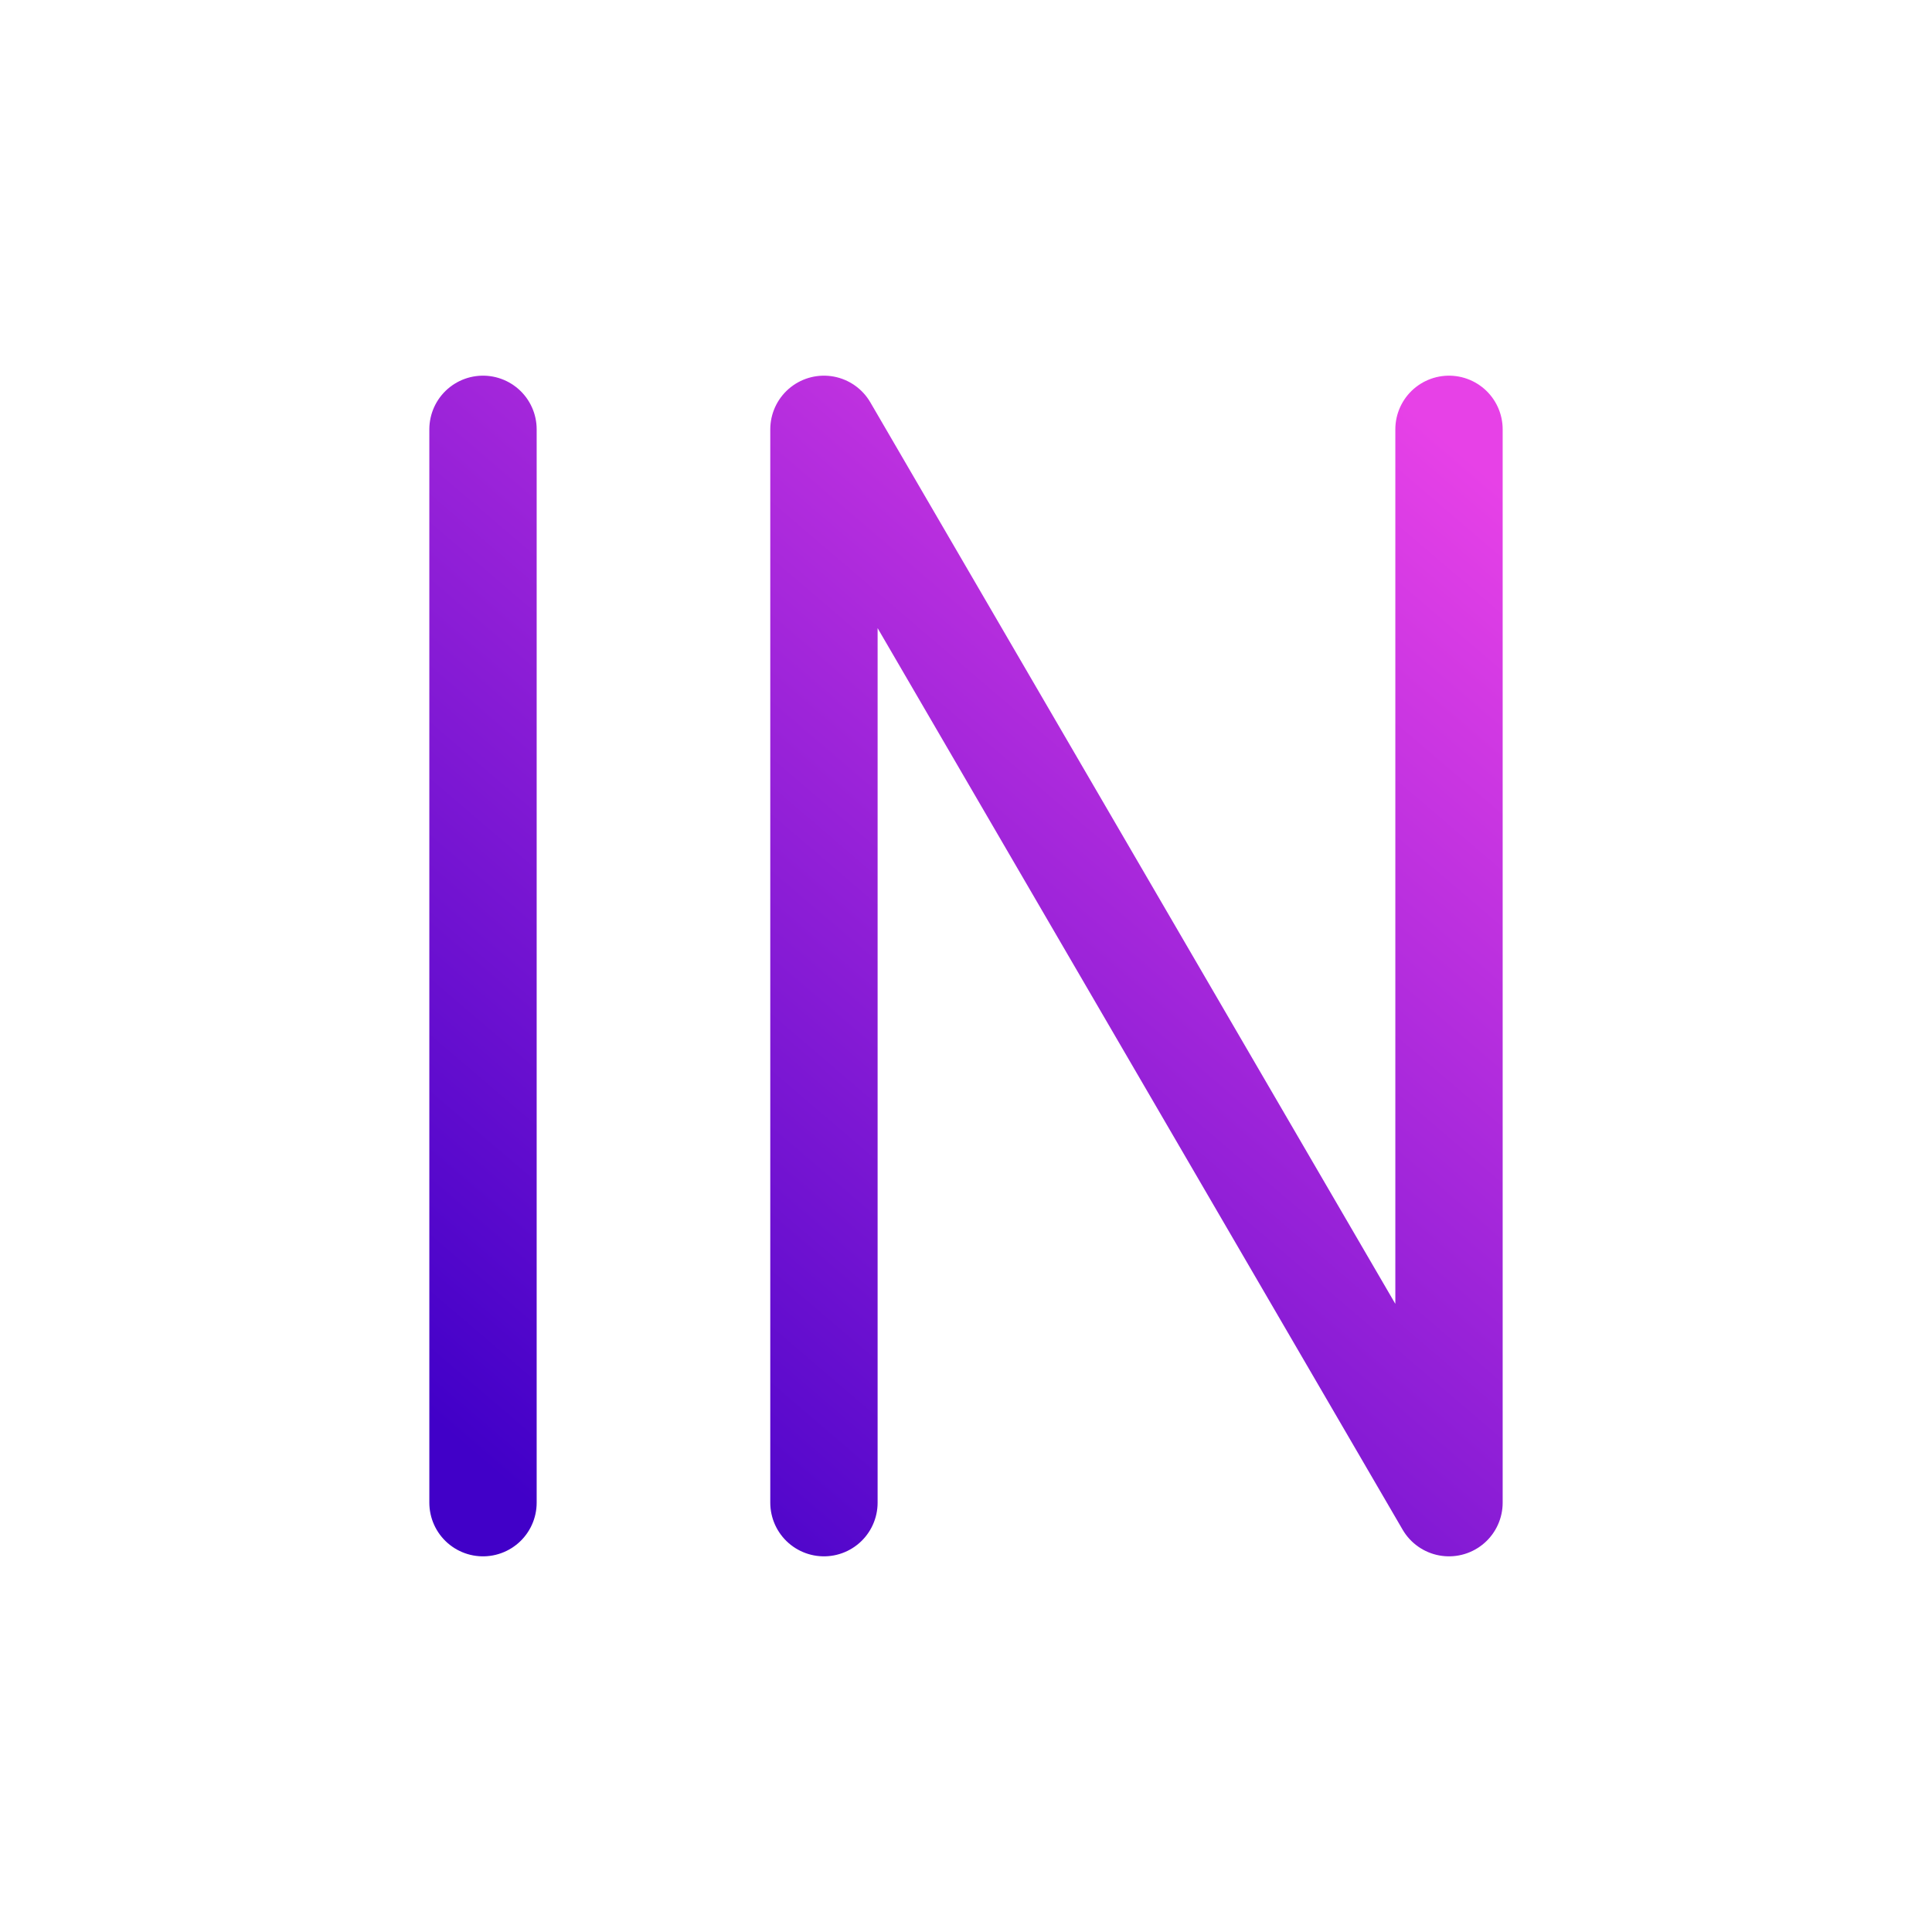
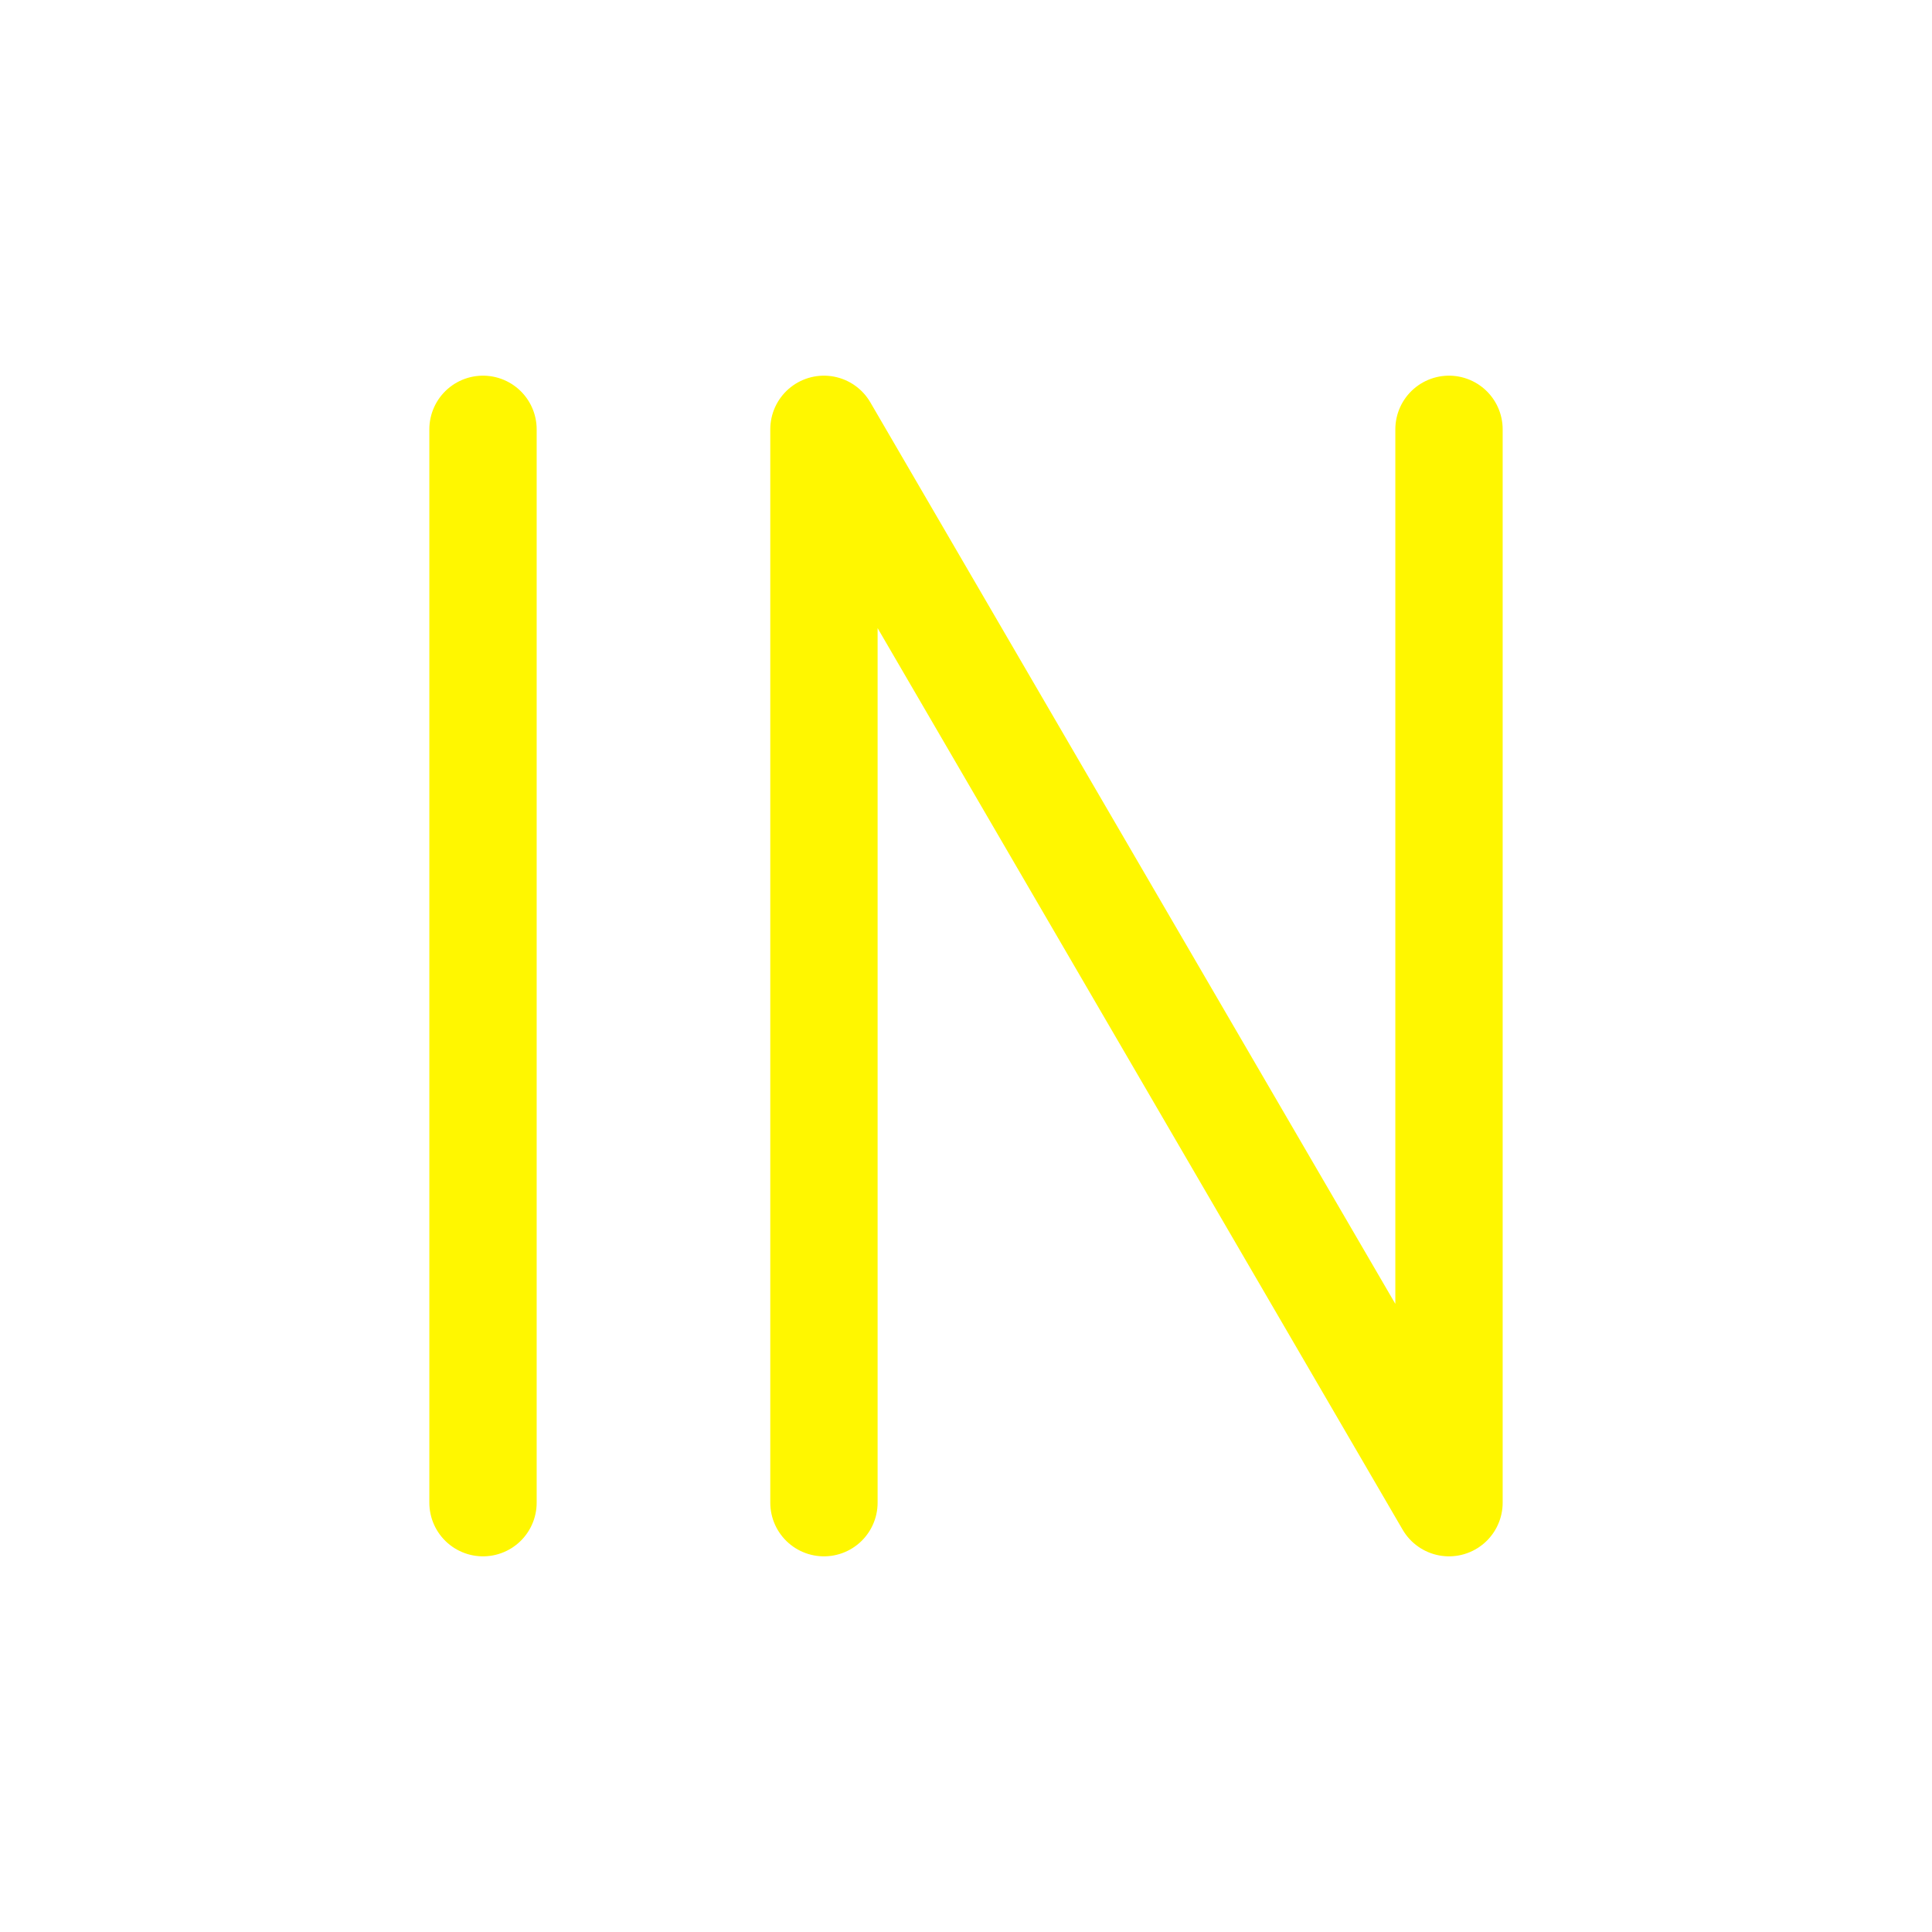
<svg xmlns="http://www.w3.org/2000/svg" width="36" height="36" viewBox="0 0 36 36" fill="none">
-   <path d="M9 28V8M15.353 28V8L27 28V8" stroke="url(#paint0_linear_451_53)" stroke-width="2" stroke-linecap="round" stroke-linejoin="round" />
-   <defs>
-     <linearGradient id="paint0_linear_451_53" x1="25.602" y1="7.01" x2="8.574" y2="26.922" gradientUnits="userSpaceOnUse">
-       <stop stop-color="#E741E7" />
-       <stop offset="1" stop-color="#4100C8" />
-     </linearGradient>
-   </defs>
+   <path d="M9 28V8M15.353 28V8L27 28V8" stroke="#FFF700" stroke-width="2" stroke-linecap="round" stroke-linejoin="round" />
</svg>
